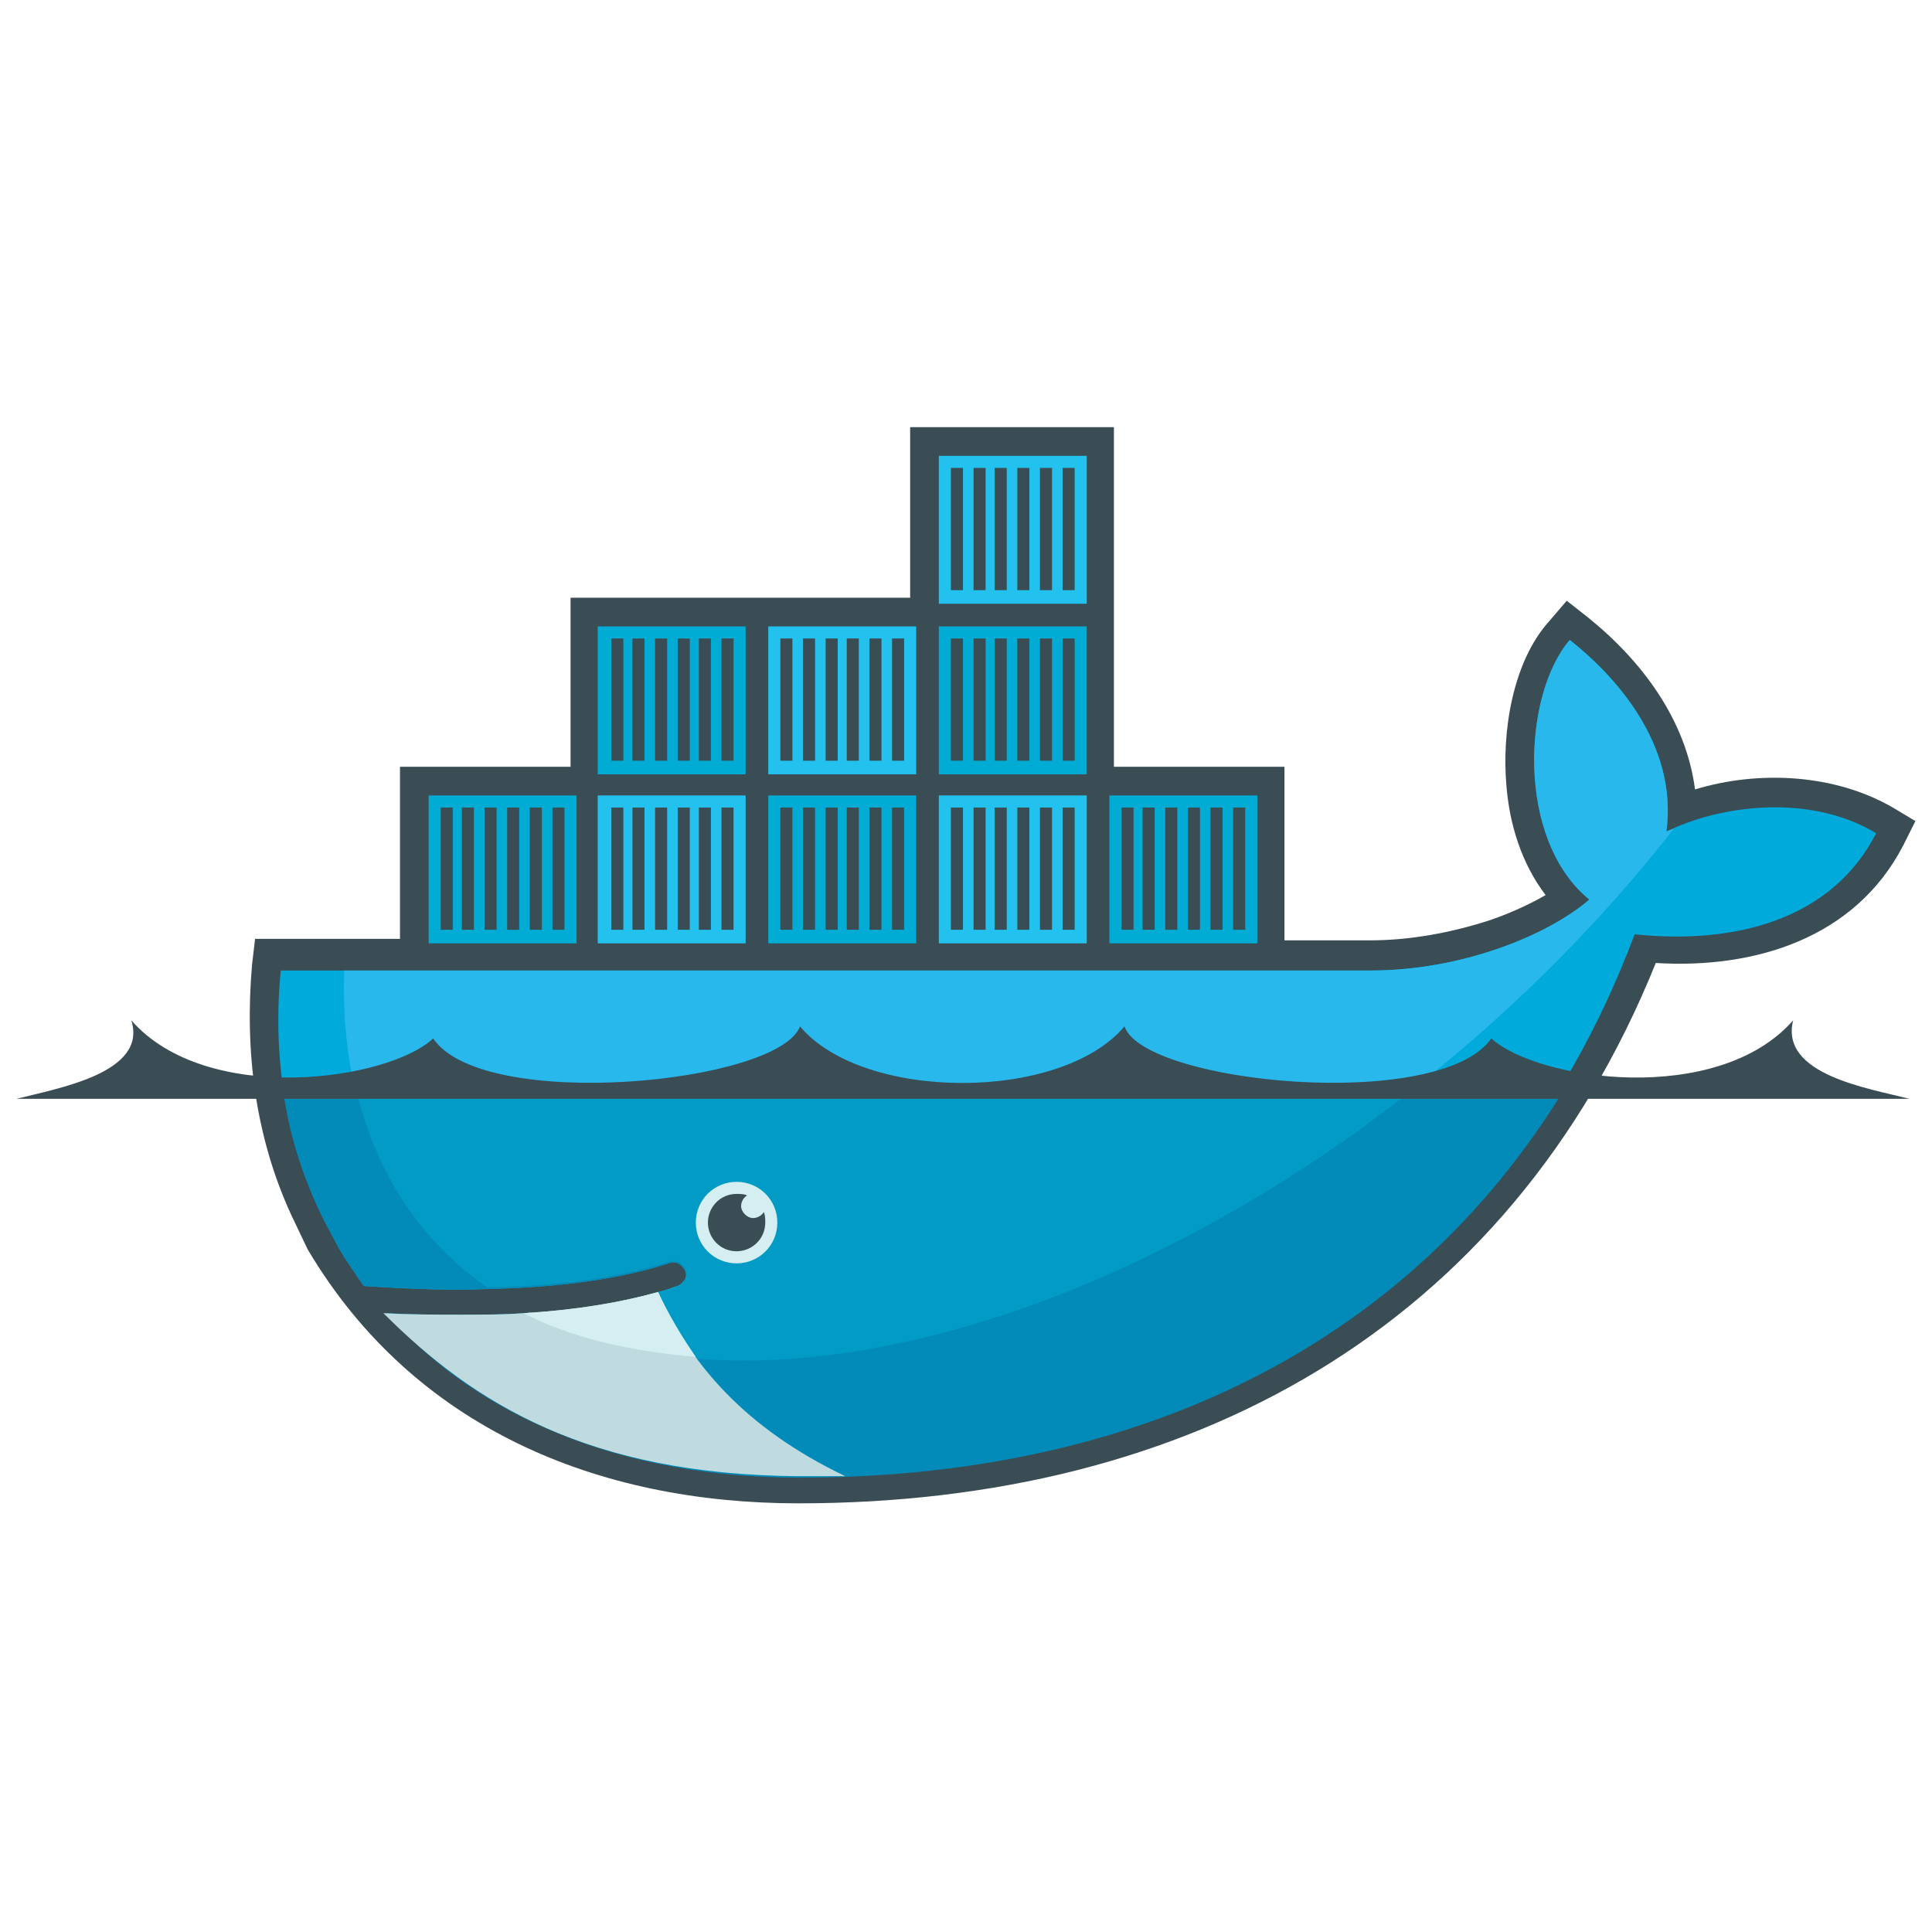
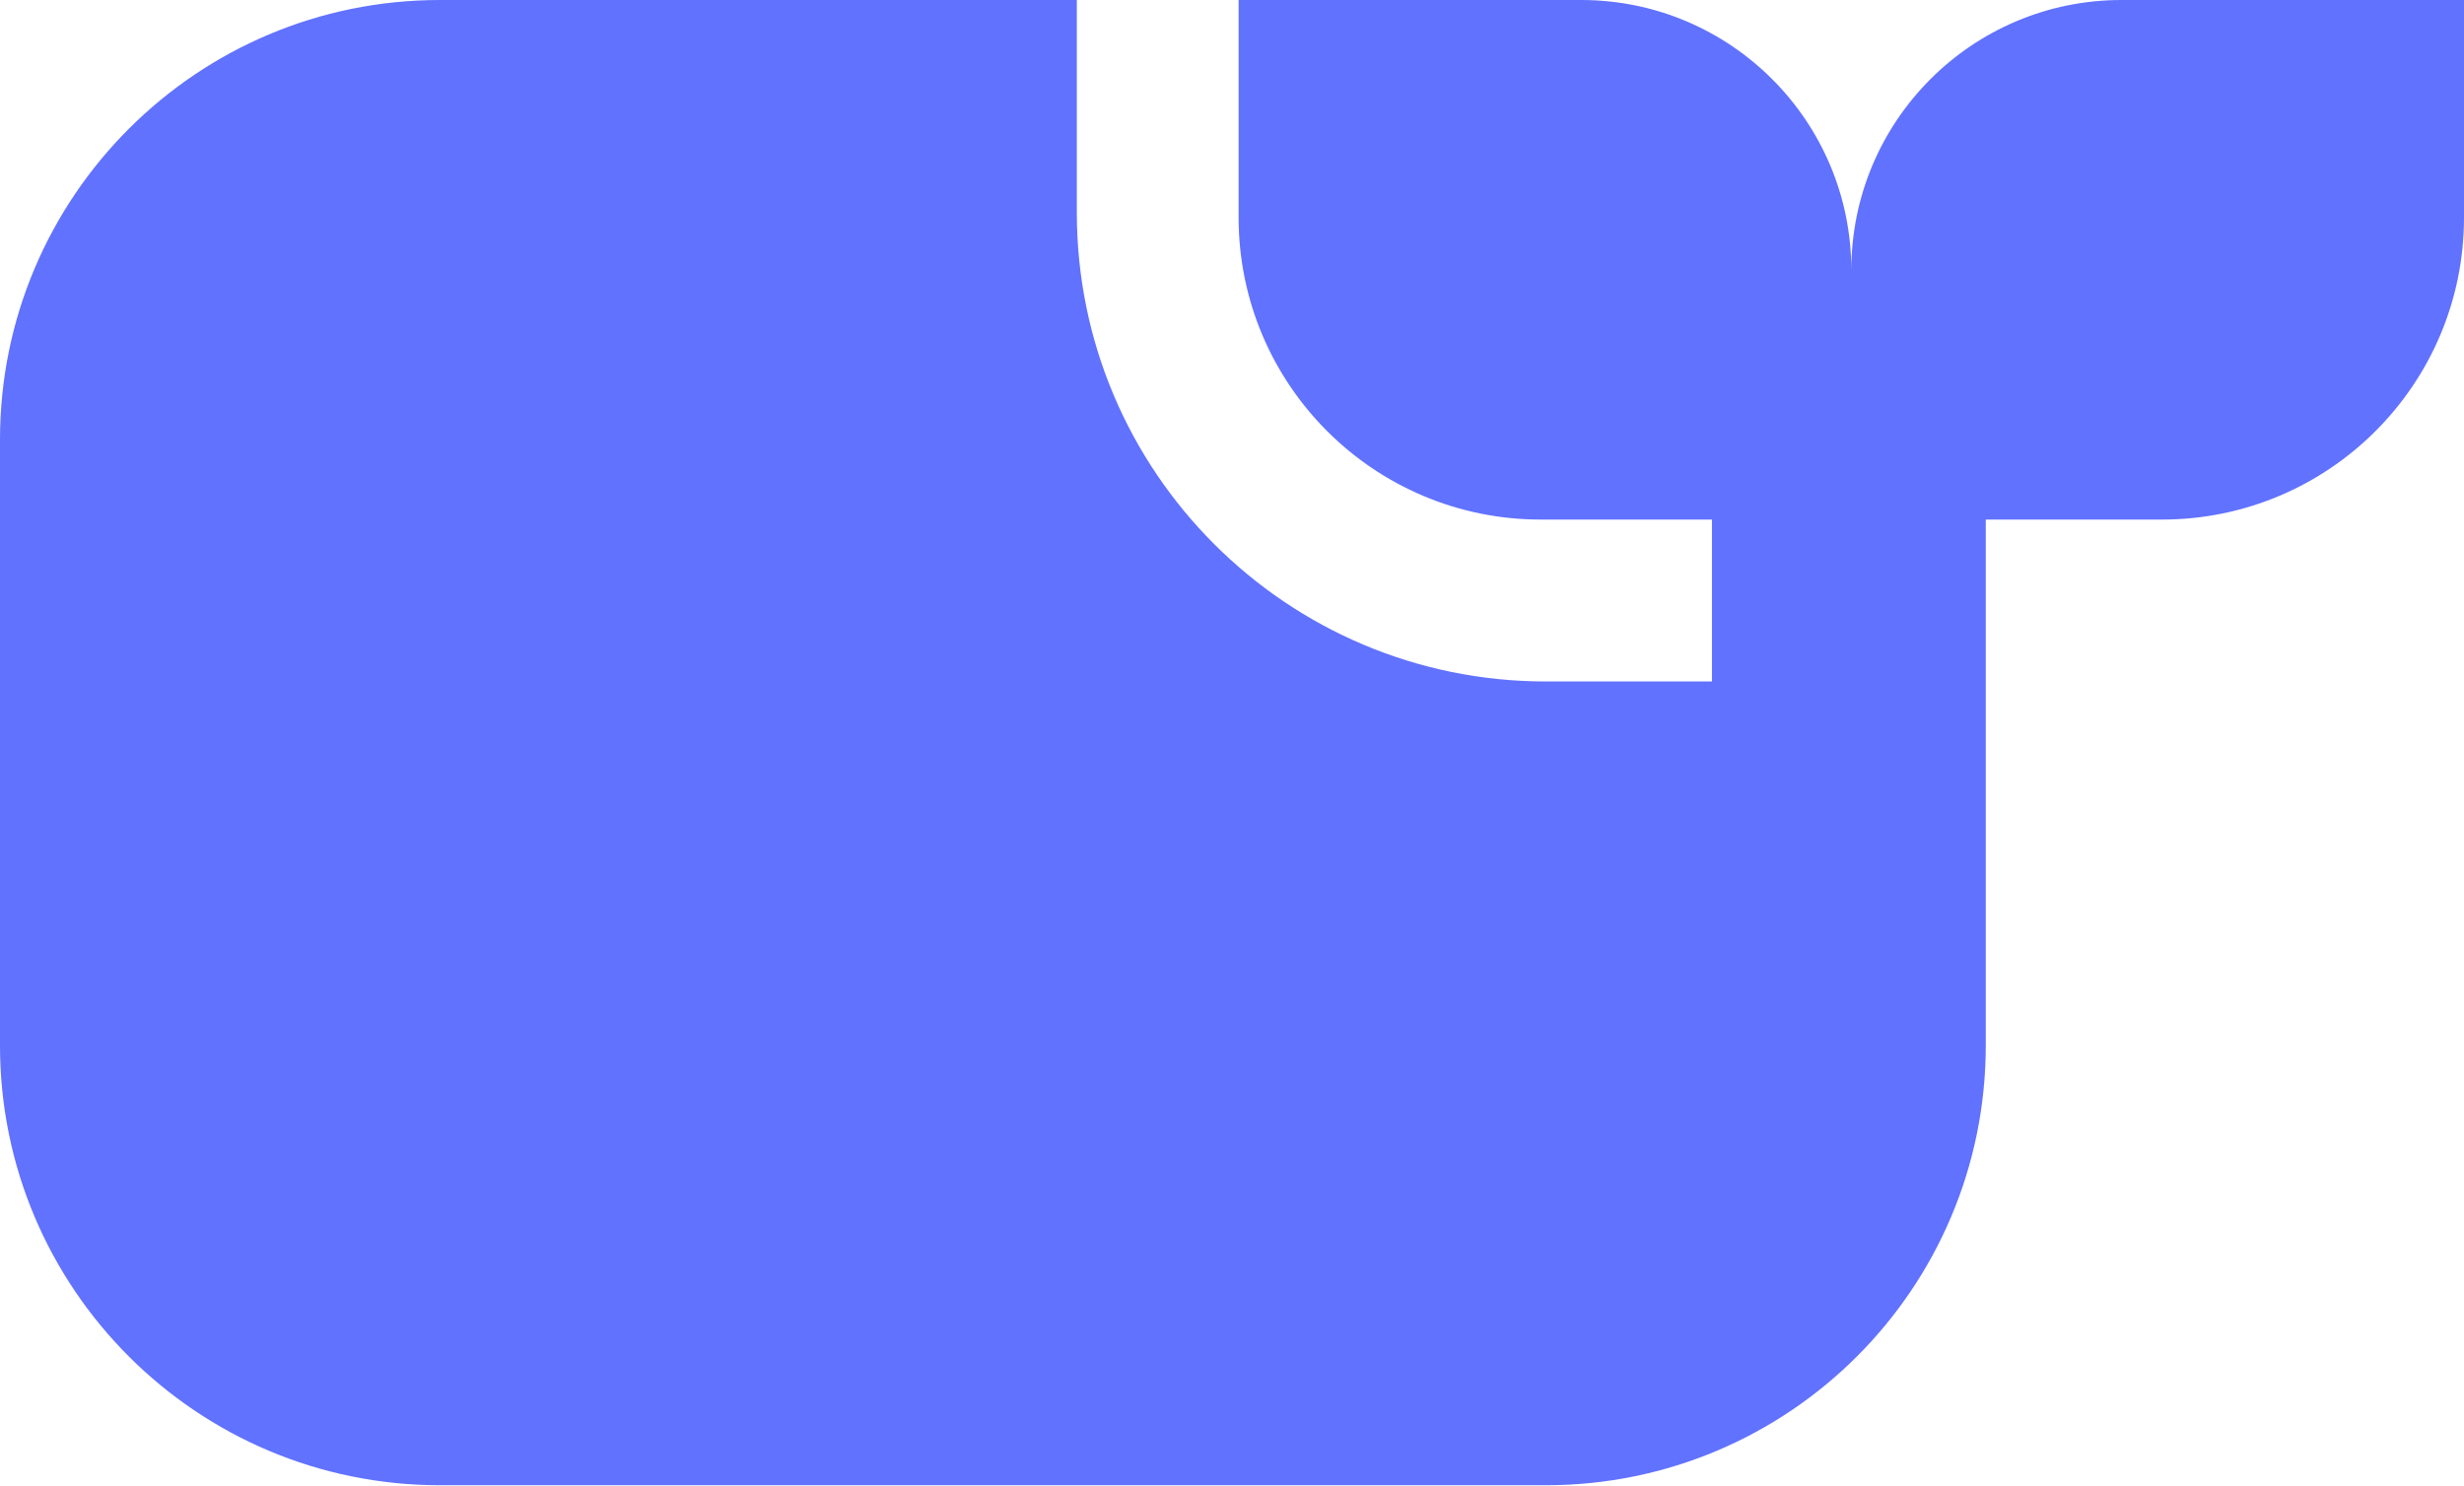
- <svg xmlns="http://www.w3.org/2000/svg" viewBox="0 0 128 128">
-   <path fill-rule="evenodd" clip-rule="evenodd" fill="#3A4D54" d="M73.8 50.8h11.3v11.5h5.7c2.6 0 5.3-.5 7.8-1.3 1.2-.4 2.6-1 3.8-1.7-1.6-2.1-2.4-4.7-2.6-7.3-.3-3.5.4-8.1 2.8-10.8l1.2-1.4 1.4 1.1c3.6 2.9 6.5 6.8 7.1 11.4 4.3-1.3 9.3-1 13.1 1.2l1.5.9-.8 1.6c-3.2 6.2-9.9 8.2-16.4 7.8-9.8 24.3-31 35.8-56.8 35.8-13.3 0-25.5-5-32.5-16.8l-.1-.2-1-2.1c-2.4-5.2-3.1-10.9-2.6-16.6l.2-1.7h9.6V50.8h11.3V39.6h22.5V28.3h13.5v22.5z" />
-   <path fill="#00AADA" d="M110.4 55.1c.8-5.9-3.6-10.5-6.4-12.7-3.1 3.6-3.6 13.2 1.3 17.2-2.8 2.4-8.5 4.7-14.5 4.7H18.6c-.6 6.2.5 11.9 3 16.8l.8 1.5c.5.9 1.1 1.7 1.7 2.6 3 .2 5.7.3 8.2.2 4.9-.1 8.9-.7 12-1.7.5-.2.9.1 1.1.5.2.5-.1.9-.5 1.1-.4.1-.8.3-1.3.4-2.4.7-5 1.1-8.3 1.3h-.6c-1.3.1-2.7.1-4.2.1-1.6 0-3.1 0-4.9-.1 6 6.8 15.4 10.8 27.2 10.8 25 0 46.2-11.1 55.5-35.9 6.7.7 13.1-1 16-6.7-4.5-2.7-10.5-1.8-13.9-.1z" />
-   <path fill="#28B8EB" d="M110.4 55.1c.8-5.9-3.6-10.5-6.4-12.7-3.1 3.6-3.6 13.2 1.3 17.2-2.8 2.4-8.5 4.7-14.5 4.7h-68c-.3 9.5 3.2 16.7 9.5 21 4.9-.1 8.9-.7 12-1.7.5-.2.9.1 1.1.5.2.5-.1.9-.5 1.1-.4.1-.8.3-1.3.4-2.4.7-5.2 1.2-8.5 1.4l-.1-.1c8.5 4.4 20.8 4.3 35-1.1 15.8-6.1 30.6-17.7 40.9-30.9-.2.1-.4.1-.5.2z" />
-   <path fill="#028BB8" d="M18.7 71.8c.4 3.3 1.4 6.4 2.9 9.3l.8 1.5c.5.9 1.1 1.7 1.7 2.6 3 .2 5.7.3 8.2.2 4.9-.1 8.9-.7 12-1.7.5-.2.9.1 1.1.5.2.5-.1.9-.5 1.1-.4.1-.8.3-1.3.4-2.4.7-5.2 1.2-8.5 1.4h-.4c-1.3.1-2.7.1-4.1.1-1.6 0-3.2 0-4.9-.1 6 6.8 15.5 10.8 27.3 10.8 21.4 0 40-8.1 50.8-26H18.7v-.1z" />
-   <path fill="#019BC6" d="M23.5 71.8c1.3 5.8 4.3 10.4 8.8 13.5 4.9-.1 8.9-.7 12-1.7.5-.2.9.1 1.1.5.2.5-.1.9-.5 1.1-.4.1-.8.3-1.3.4-2.4.7-5.2 1.2-8.6 1.4 8.5 4.4 20.8 4.3 34.9-1.1 8.5-3.3 16.8-8.2 24.2-14.1H23.5z" />
-   <path fill-rule="evenodd" clip-rule="evenodd" fill="#00ACD3" d="M28.4 52.7h9.8v9.8h-9.8v-9.8zm.8.8h.8v8.1h-.8v-8.1zm1.4 0h.8v8.1h-.8v-8.1zm1.5 0h.8v8.1h-.8v-8.1zm1.5 0h.8v8.1h-.8v-8.1zm1.5 0h.8v8.1h-.8v-8.1zm1.5 0h.8v8.1h-.8v-8.1zm3-12h9.8v9.8h-9.8v-9.8zm.9.8h.8v8.1h-.8v-8.1zm1.4 0h.8v8.1h-.8v-8.1zm1.5 0h.8v8.1h-.8v-8.1zm1.5 0h.8v8.1h-.8v-8.1zm1.4 0h.8v8.1h-.8v-8.1zm1.5 0h.8v8.1h-.8v-8.1z" />
-   <path fill-rule="evenodd" clip-rule="evenodd" fill="#23C2EE" d="M39.6 52.7h9.8v9.8h-9.8v-9.8zm.9.8h.8v8.1h-.8v-8.1zm1.4 0h.8v8.1h-.8v-8.1zm1.5 0h.8v8.1h-.8v-8.1zm1.5 0h.8v8.1h-.8v-8.1zm1.4 0h.8v8.1h-.8v-8.1zm1.5 0h.8v8.1h-.8v-8.1z" />
-   <path fill-rule="evenodd" clip-rule="evenodd" fill="#00ACD3" d="M50.9 52.7h9.8v9.8h-9.8v-9.8zm.8.8h.8v8.1h-.8v-8.1zm1.5 0h.8v8.1h-.8v-8.1zm1.5 0h.8v8.1h-.8v-8.1zm1.4 0h.8v8.1h-.8v-8.1zm1.5 0h.8v8.1h-.8v-8.1zm1.5 0h.8v8.1h-.8v-8.1z" />
-   <path fill-rule="evenodd" clip-rule="evenodd" fill="#23C2EE" d="M50.9 41.5h9.8v9.8h-9.8v-9.8zm.8.8h.8v8.1h-.8v-8.1zm1.5 0h.8v8.1h-.8v-8.1zm1.5 0h.8v8.1h-.8v-8.1zm1.4 0h.8v8.1h-.8v-8.1zm1.5 0h.8v8.1h-.8v-8.1zm1.5 0h.8v8.1h-.8v-8.1zm3.1 10.4H72v9.8h-9.8v-9.8zm.8.8h.8v8.1H63v-8.1zm1.5 0h.8v8.1h-.8v-8.1zm1.4 0h.8v8.1h-.8v-8.1zm1.5 0h.8v8.1h-.8v-8.1zm1.5 0h.8v8.1h-.8v-8.1zm1.5 0h.8v8.1h-.8v-8.1z" />
-   <path fill-rule="evenodd" clip-rule="evenodd" fill="#00ACD3" d="M62.2 41.5H72v9.8h-9.8v-9.8zm.8.8h.8v8.1H63v-8.1zm1.5 0h.8v8.1h-.8v-8.1zm1.4 0h.8v8.1h-.8v-8.1zm1.5 0h.8v8.1h-.8v-8.1zm1.5 0h.8v8.1h-.8v-8.1zm1.5 0h.8v8.1h-.8v-8.1z" />
-   <path fill-rule="evenodd" clip-rule="evenodd" fill="#23C2EE" d="M62.2 30.2H72V40h-9.8v-9.8zm.8.8h.8v8.1H63V31zm1.5 0h.8v8.1h-.8V31zm1.4 0h.8v8.1h-.8V31zm1.5 0h.8v8.1h-.8V31zm1.5 0h.8v8.1h-.8V31zm1.5 0h.8v8.1h-.8V31z" />
-   <path fill-rule="evenodd" clip-rule="evenodd" fill="#00ACD3" d="M73.5 52.7h9.8v9.8h-9.8v-9.8zm.8.8h.8v8.1h-.8v-8.1zm1.4 0h.8v8.1h-.8v-8.1zm1.5 0h.8v8.1h-.8v-8.1zm1.5 0h.8v8.1h-.8v-8.1zm1.5 0h.8v8.1h-.8v-8.1zm1.5 0h.8v8.1h-.8v-8.1z" />
-   <path fill-rule="evenodd" clip-rule="evenodd" fill="#D4EEF1" d="M48.8 78.3c1.5 0 2.7 1.2 2.7 2.7 0 1.5-1.2 2.7-2.7 2.7-1.5 0-2.7-1.2-2.7-2.7 0-1.5 1.2-2.7 2.7-2.7" />
-   <path fill-rule="evenodd" clip-rule="evenodd" fill="#3A4D54" d="M48.8 79.1c.2 0 .5 0 .7.1-.2.1-.4.4-.4.7 0 .4.4.8.8.8.3 0 .6-.2.7-.4.1.2.1.5.1.7 0 1.1-.9 1.9-1.9 1.9-1.1 0-1.9-.9-1.9-1.9 0-1 .8-1.9 1.9-1.9M1.1 72.8h125.4c-2.7-.7-8.6-1.6-7.7-5.2-5 5.7-16.9 4-20 1.2-3.4 4.9-23 3-24.3-.8-4.2 5-17.3 5-21.5 0-1.4 3.8-21 5.7-24.3.8-3 2.8-15 4.5-20-1.2 1.1 3.5-4.9 4.5-7.6 5.2" />
-   <path fill="#BFDBE0" d="M56 97.8c-6.7-3.2-10.3-7.5-12.4-12.2-2.5.7-5.5 1.2-8.9 1.4-1.3.1-2.7.1-4.1.1-1.7 0-3.4 0-5.2-.1 6 6 13.6 10.7 27.5 10.8H56z" />
-   <path fill="#D4EEF1" d="M46.1 89.9c-.9-1.3-1.8-2.8-2.5-4.3-2.5.7-5.5 1.2-8.9 1.4 2.3 1.2 5.7 2.4 11.4 2.9z" />
+ <svg xmlns="http://www.w3.org/2000/svg" viewBox="0 0 1251.74 754.67">
+   <path d="m1077.76 0c-75.81 0-137.27 61.46-137.27 137.27-.01-75.81-61.47-137.27-137.28-137.27h-173.98v110.51c0 84.77 68.72 153.49 153.49 153.49h86.97v82.26h-84.37c-131.59 0-238.28-106.66-238.28-238.25v-108.01h-323.58c-123.42 0-223.46 100.03-223.46 223.43v307.8c0 123.4 100.04 223.43 223.46 223.43h561.87c123.42 0 223.46-100.03 223.46-223.43v-267.23h89.46c84.77 0 153.49-68.72 153.49-153.49v-110.51z" fill="#6172FF" />
</svg>
